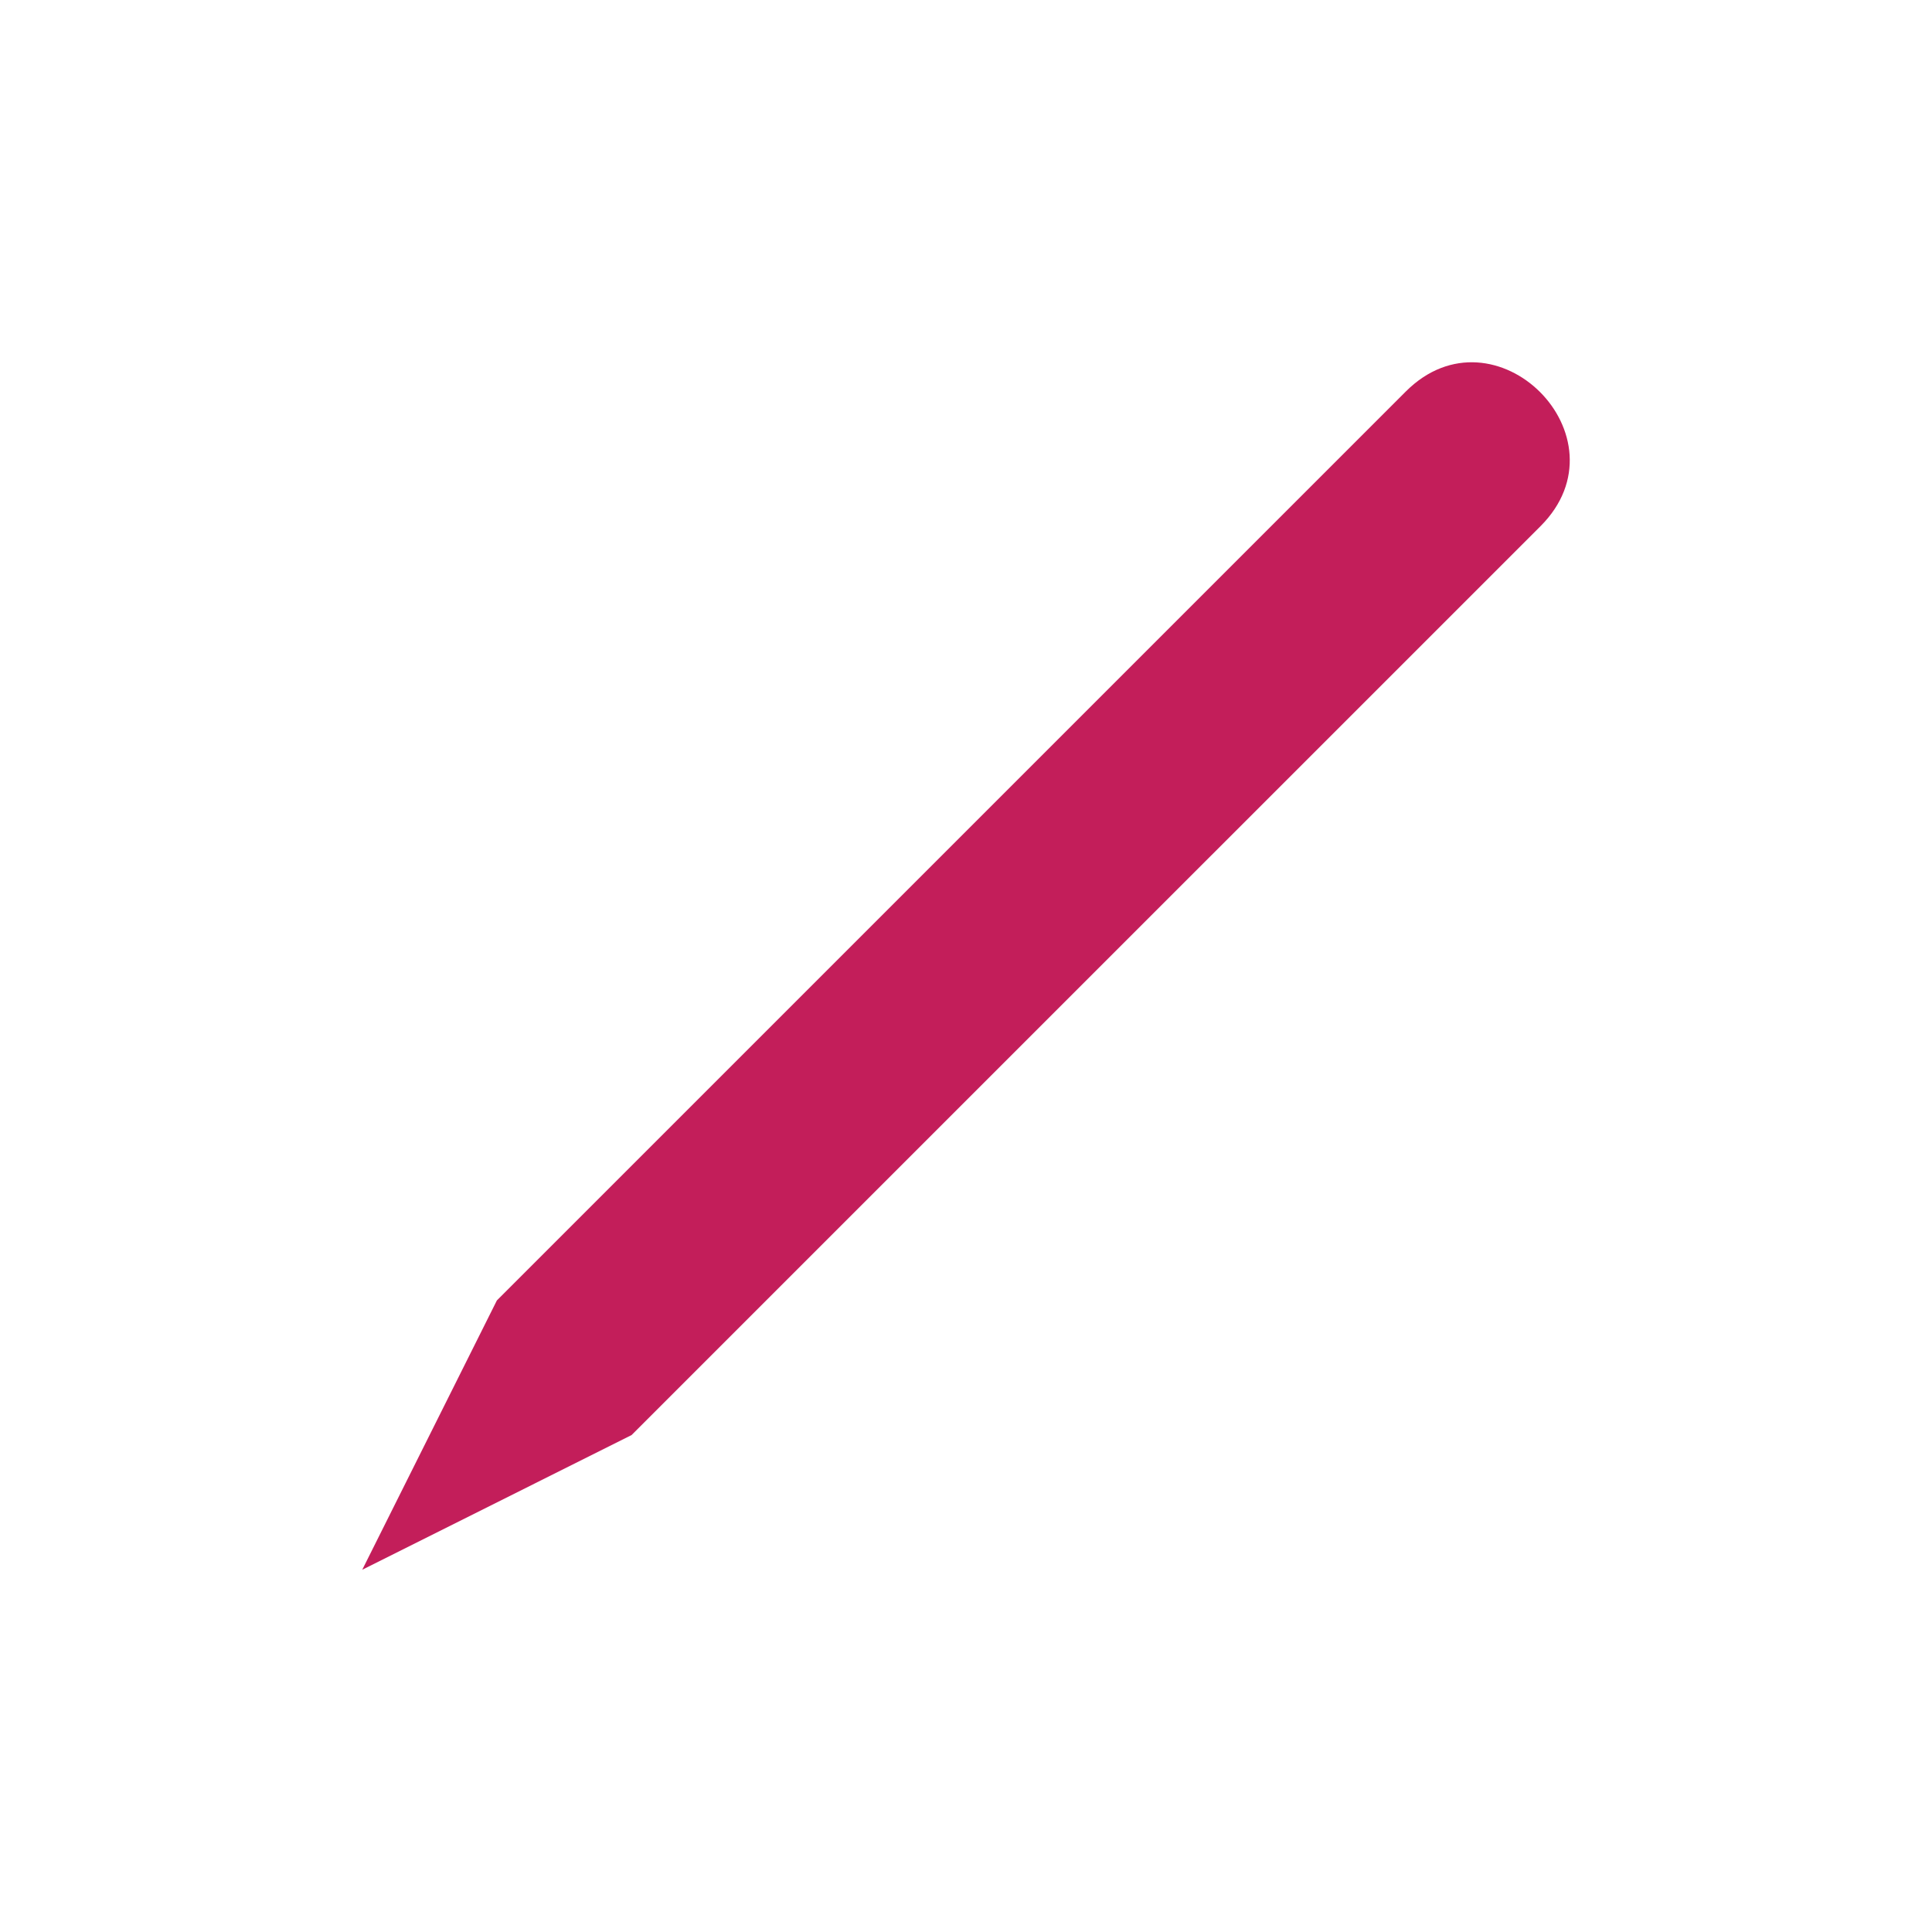
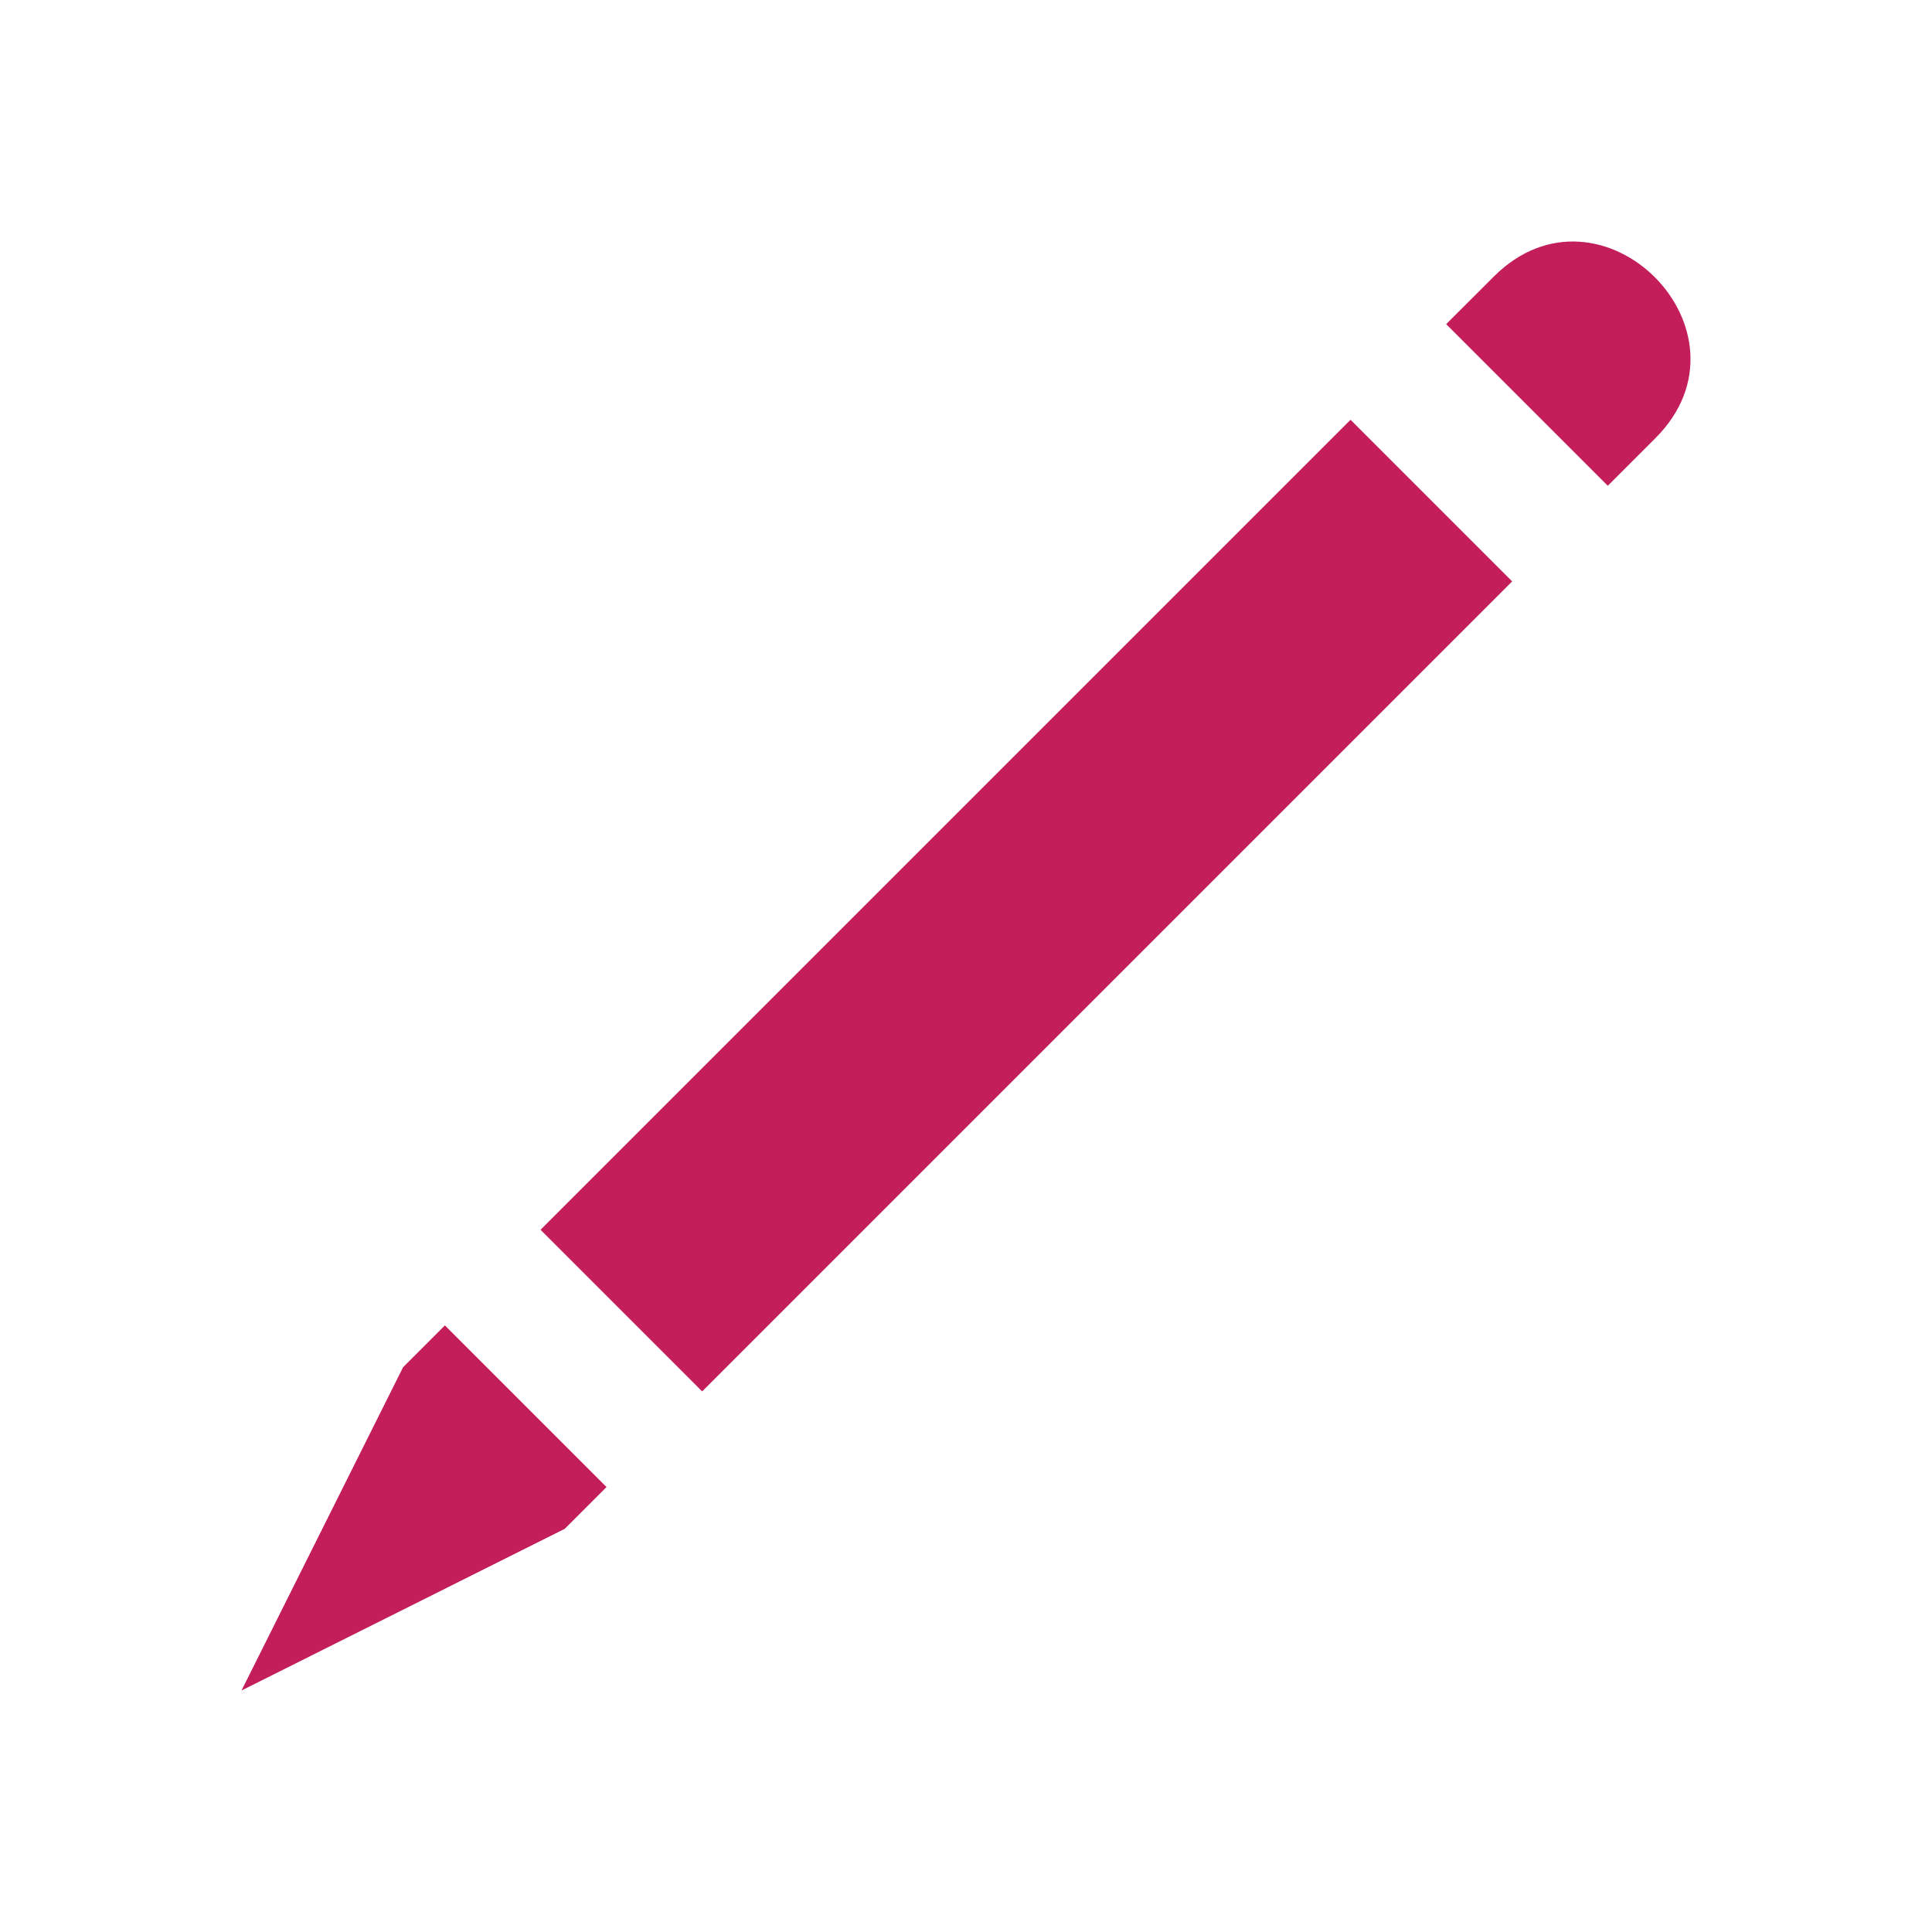
<svg xmlns="http://www.w3.org/2000/svg" width="32px" height="32px" viewBox="0 0 32 32" version="1.1">
  <defs />
  <g id="Living-Document" stroke="none" stroke-width="1" fill="none" fill-rule="evenodd">
    <g id="Asset-Board" transform="translate(-384, -160)" fill="#C31E5A">
-       <g id="Edit" transform="translate(390, 166)">
-         <path d="M0,20 L2.23,15.539 L17.284,0.485 C18.76,-0.991 20.992,1.238 19.516,2.715 L4.461,17.769 L0,20 Z" id="Stroke-96" />
+       <g id="Edit" transform="translate(388, 164)">
+         <path d="M18.369,2.953 L4.953,16.369 L4.953,16.369 L7.63,19.046 L21.046,5.63 L18.369,2.953 Z M19.953,1.369 L20.741,0.582 C22.512,-1.19 25.19,1.486 23.419,3.257 L22.63,4.046 L19.953,1.369 Z M3.369,17.953 L2.676,18.646 L0,24 L5.354,21.322 L6.046,20.63 L3.369,17.953 L3.369,17.953 Z" id="Stroke-96" />
      </g>
    </g>
  </g>
</svg>
